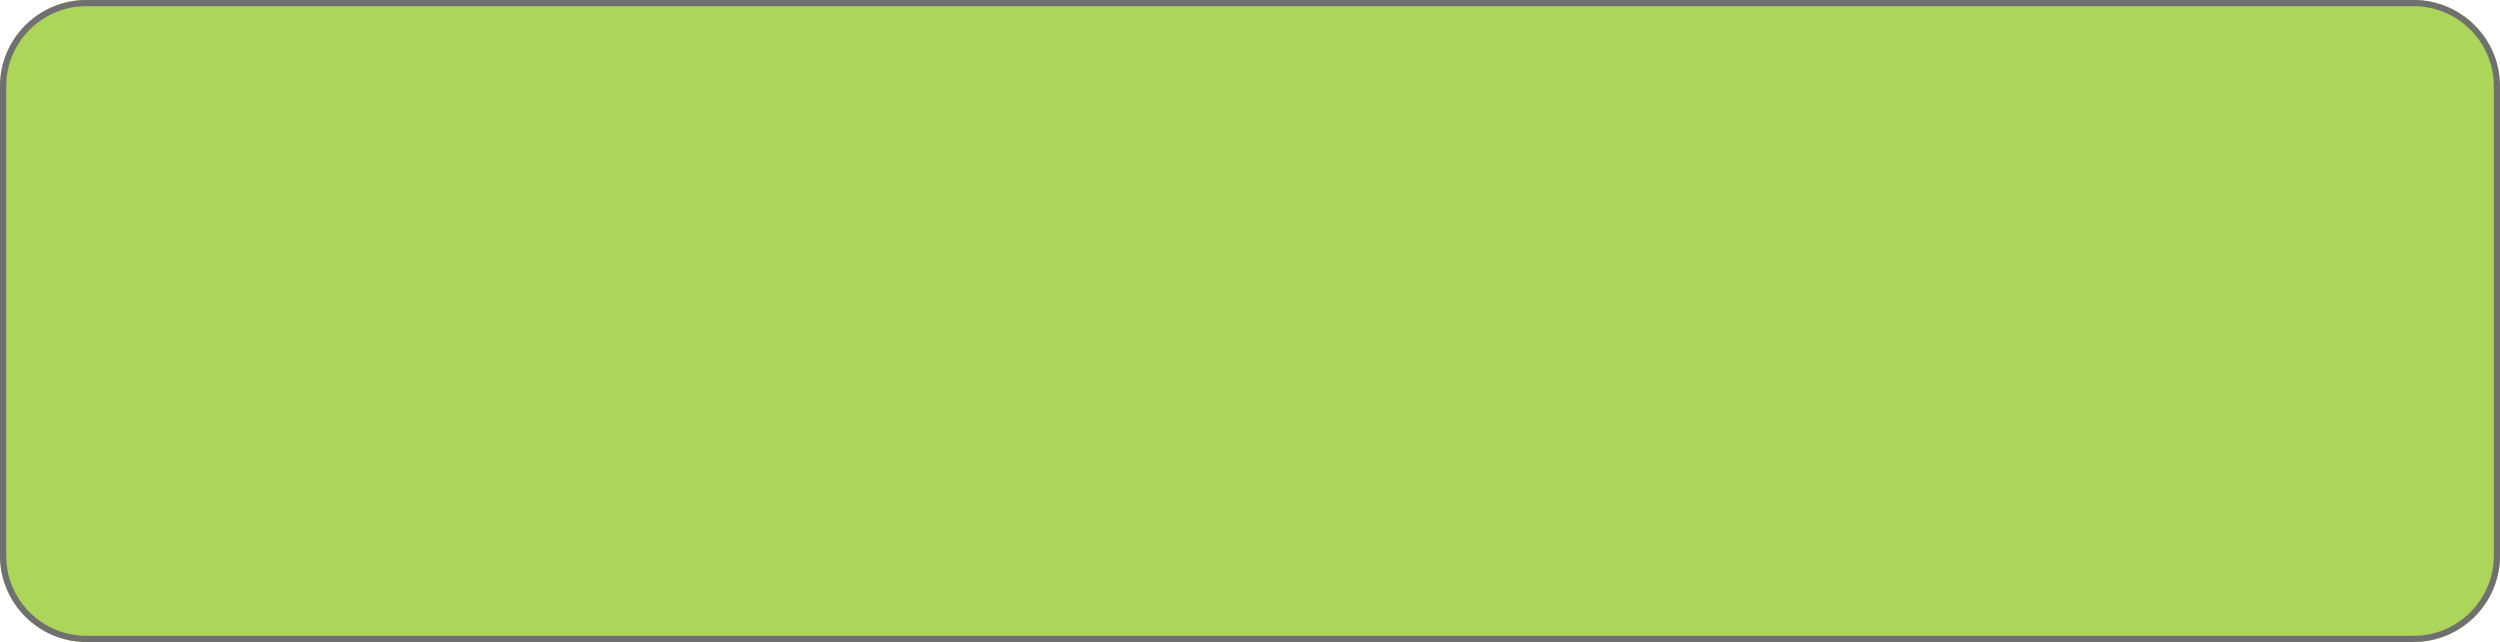
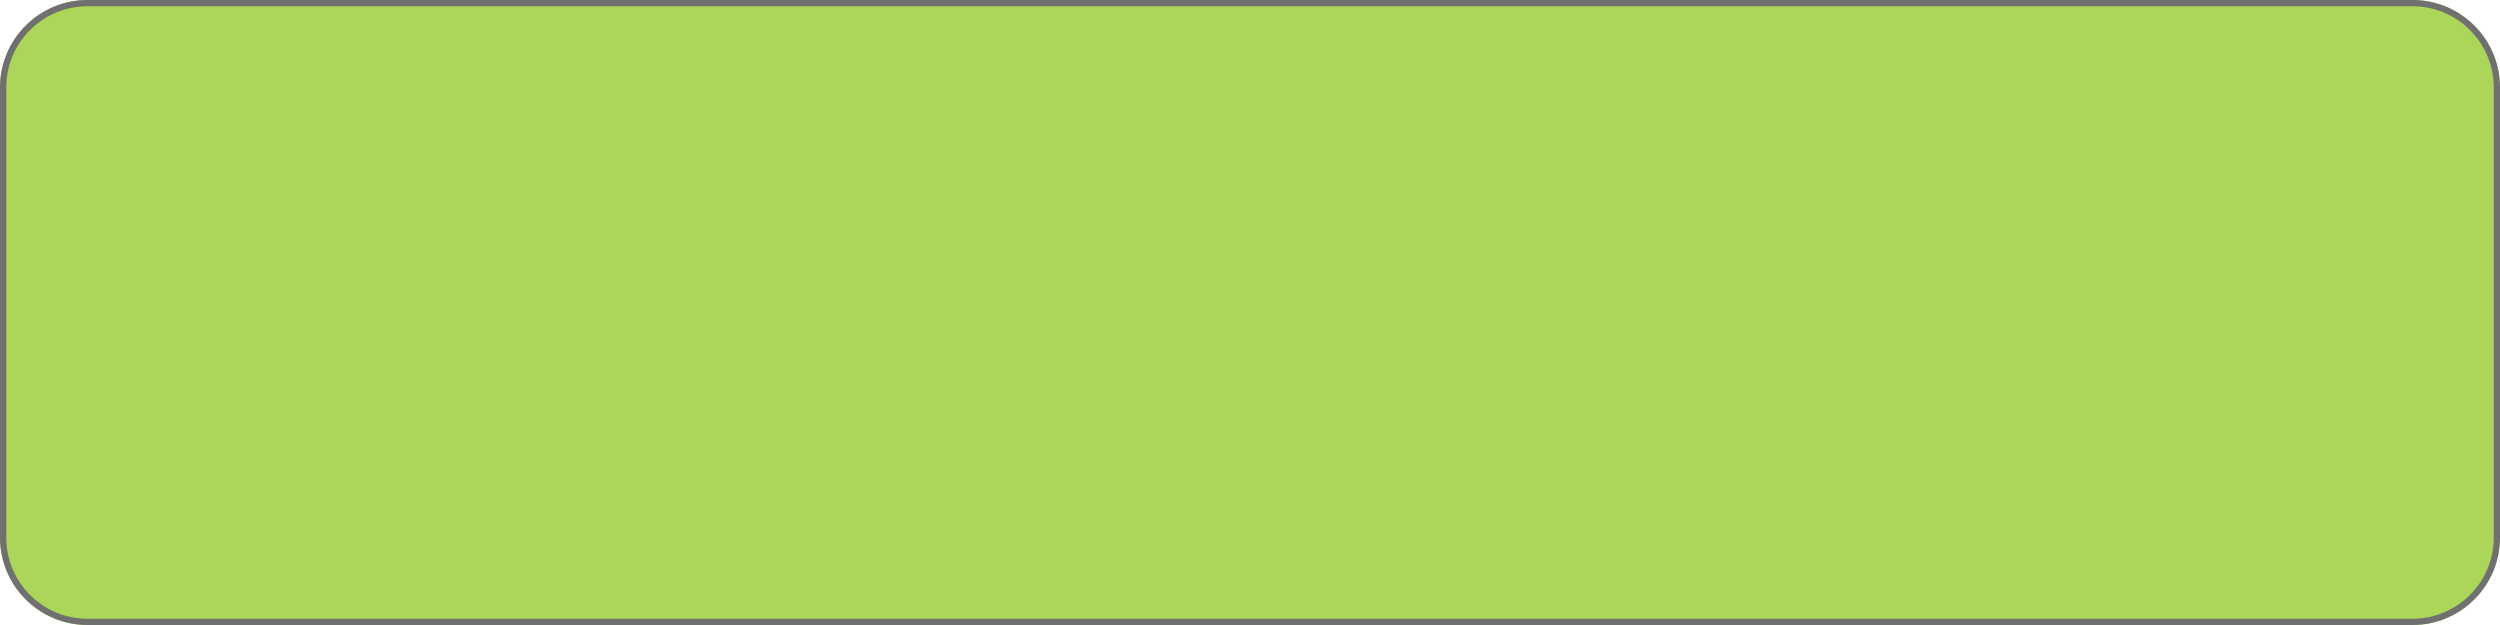
- <svg xmlns="http://www.w3.org/2000/svg" width="405" height="104" viewBox="0 0 405 104">
-   <defs>
-     <style>
-       .cls-1 {
-         fill: #abd659;
-         stroke: #707070;
-       }
- 
-       .cls-2 {
-         stroke: none;
-       }
- 
-       .cls-3 {
-         fill: none;
-       }
-     </style>
-   </defs>
-   <g id="長方形_3" data-name="長方形 3" class="cls-1">
-     <rect class="cls-2" width="405" height="104" rx="14" />
-     <rect class="cls-3" x="0.5" y="0.5" width="404" height="103" rx="13.5" />
+ <svg xmlns="http://www.w3.org/2000/svg" width="400" height="100" viewBox="0 0 400 100">
+   <g id="長方形_1" data-name="長方形 1" fill="#abd659" stroke="#707070" stroke-width="1">
+     <rect width="400" height="100" rx="14" stroke="none" />
+     <rect x="0.5" y="0.5" width="399" height="99" rx="13.5" fill="none" />
  </g>
</svg>
